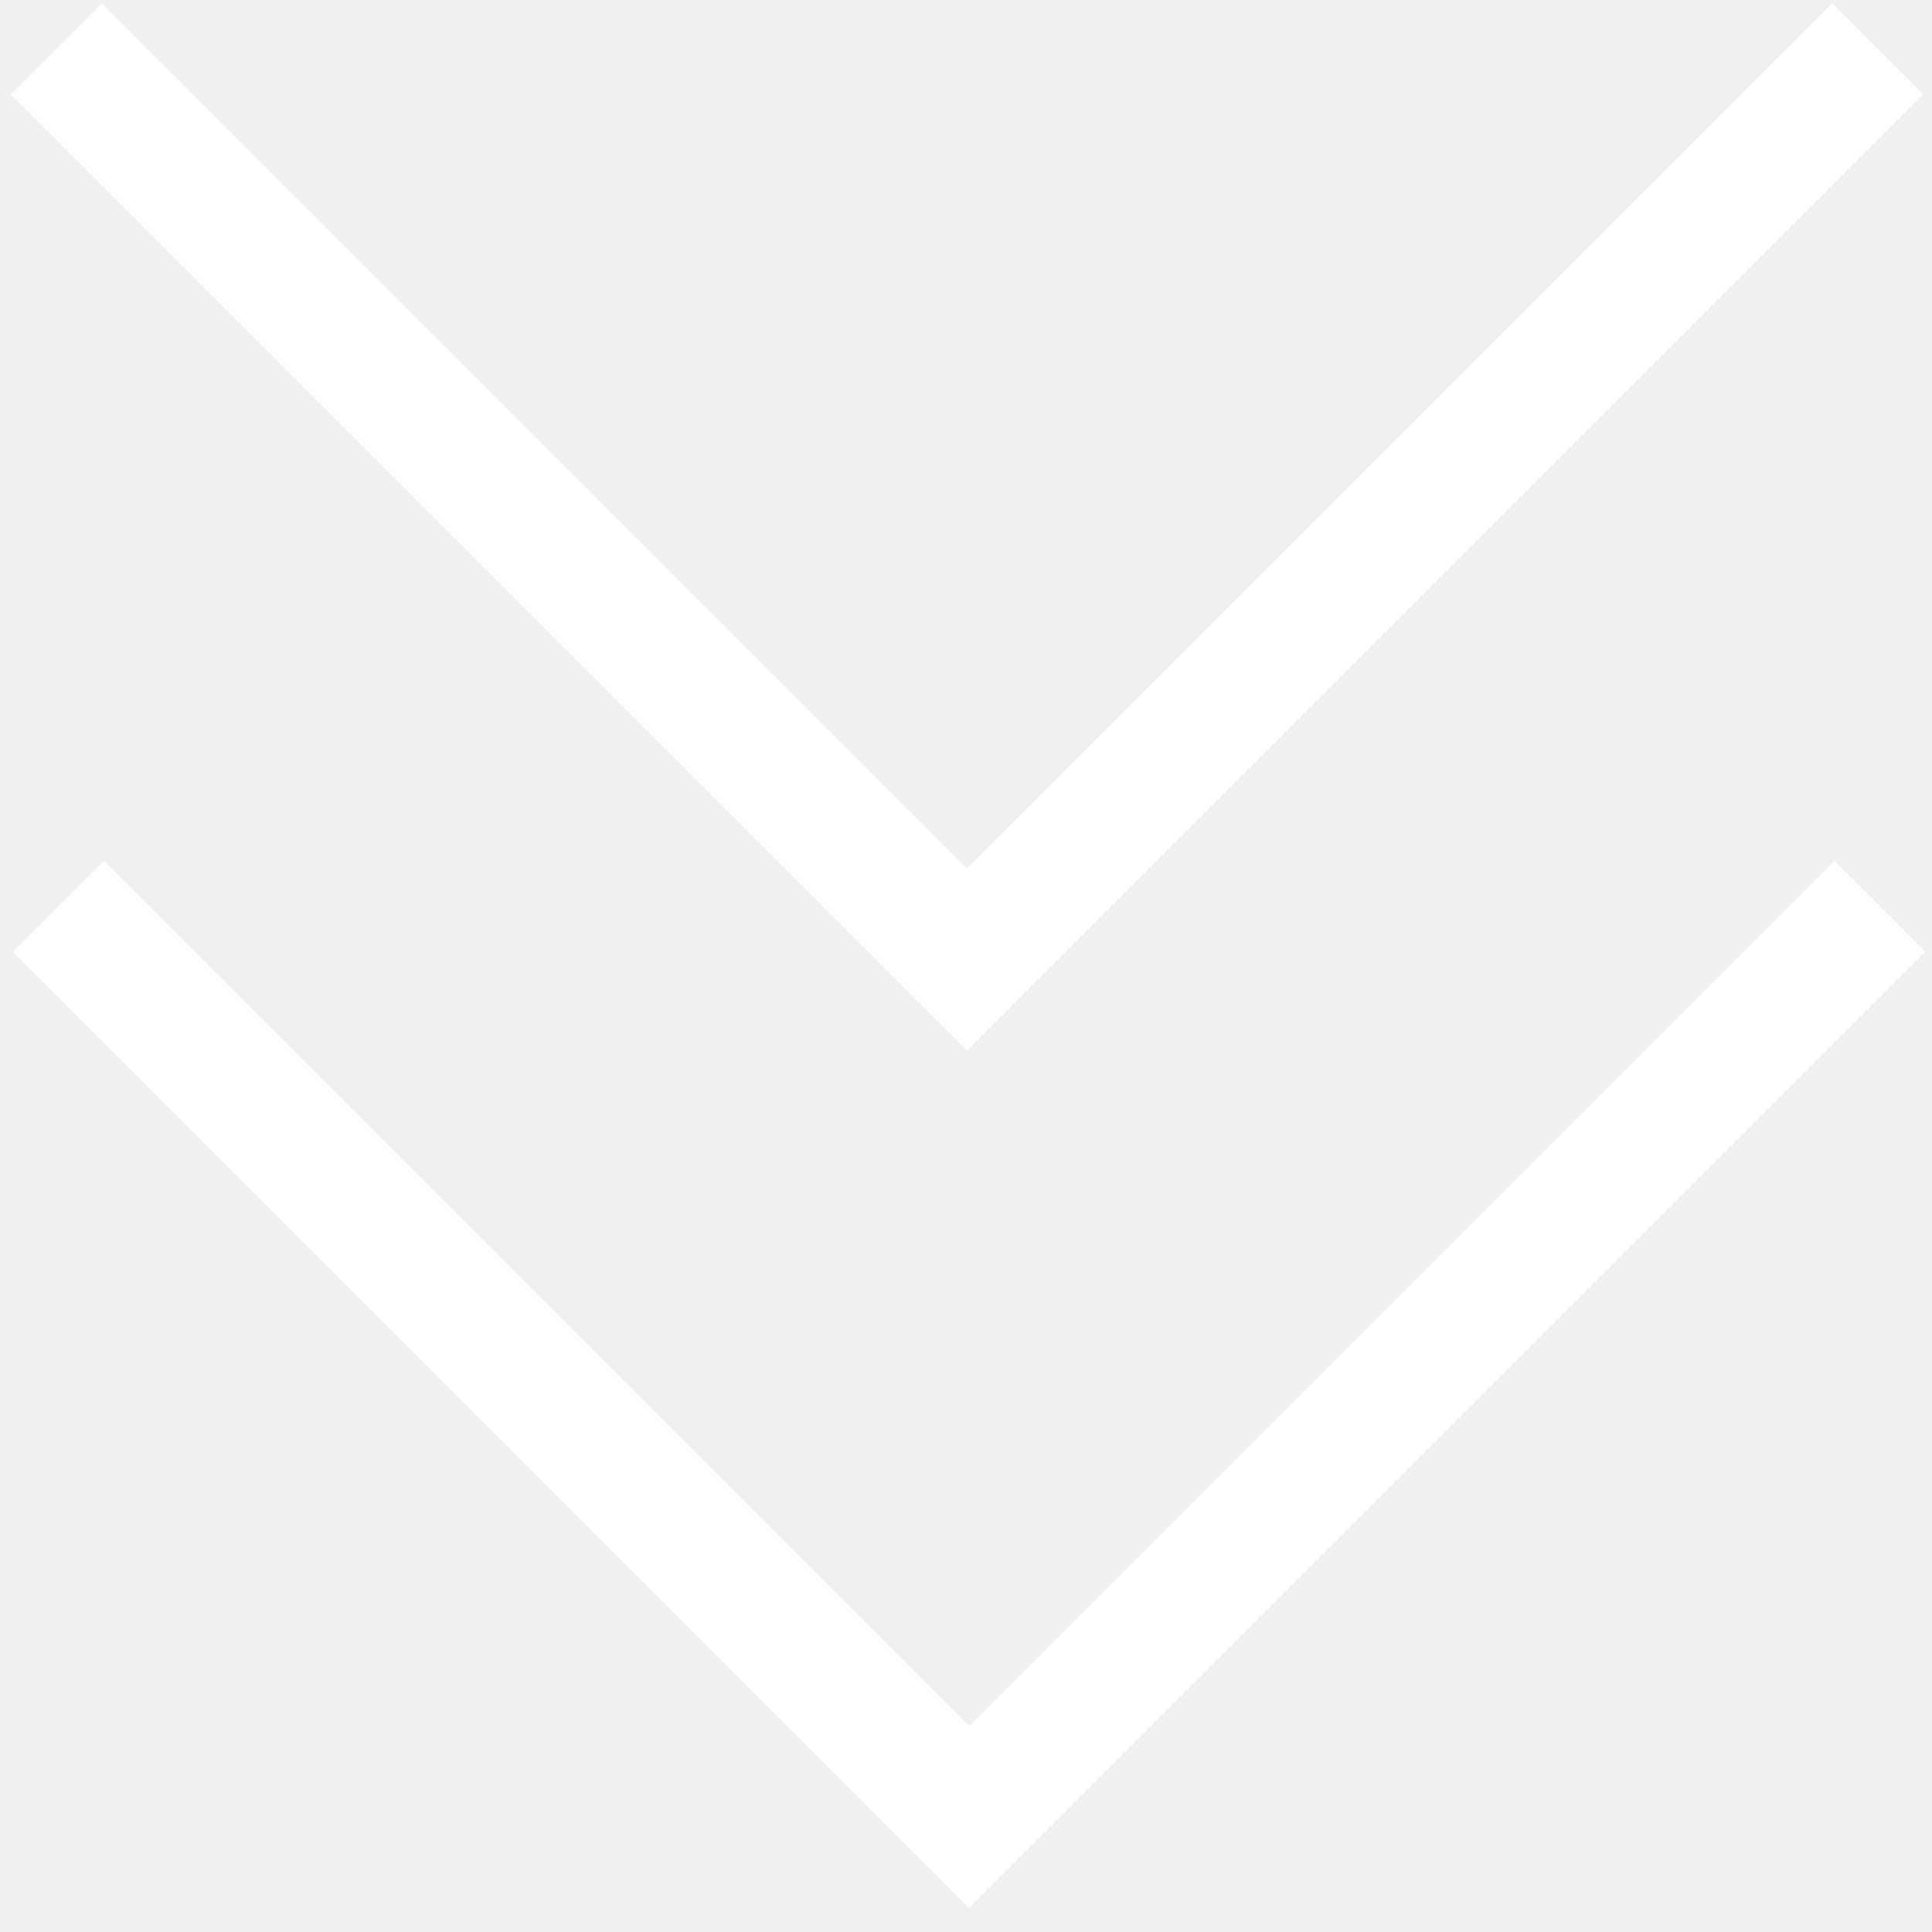
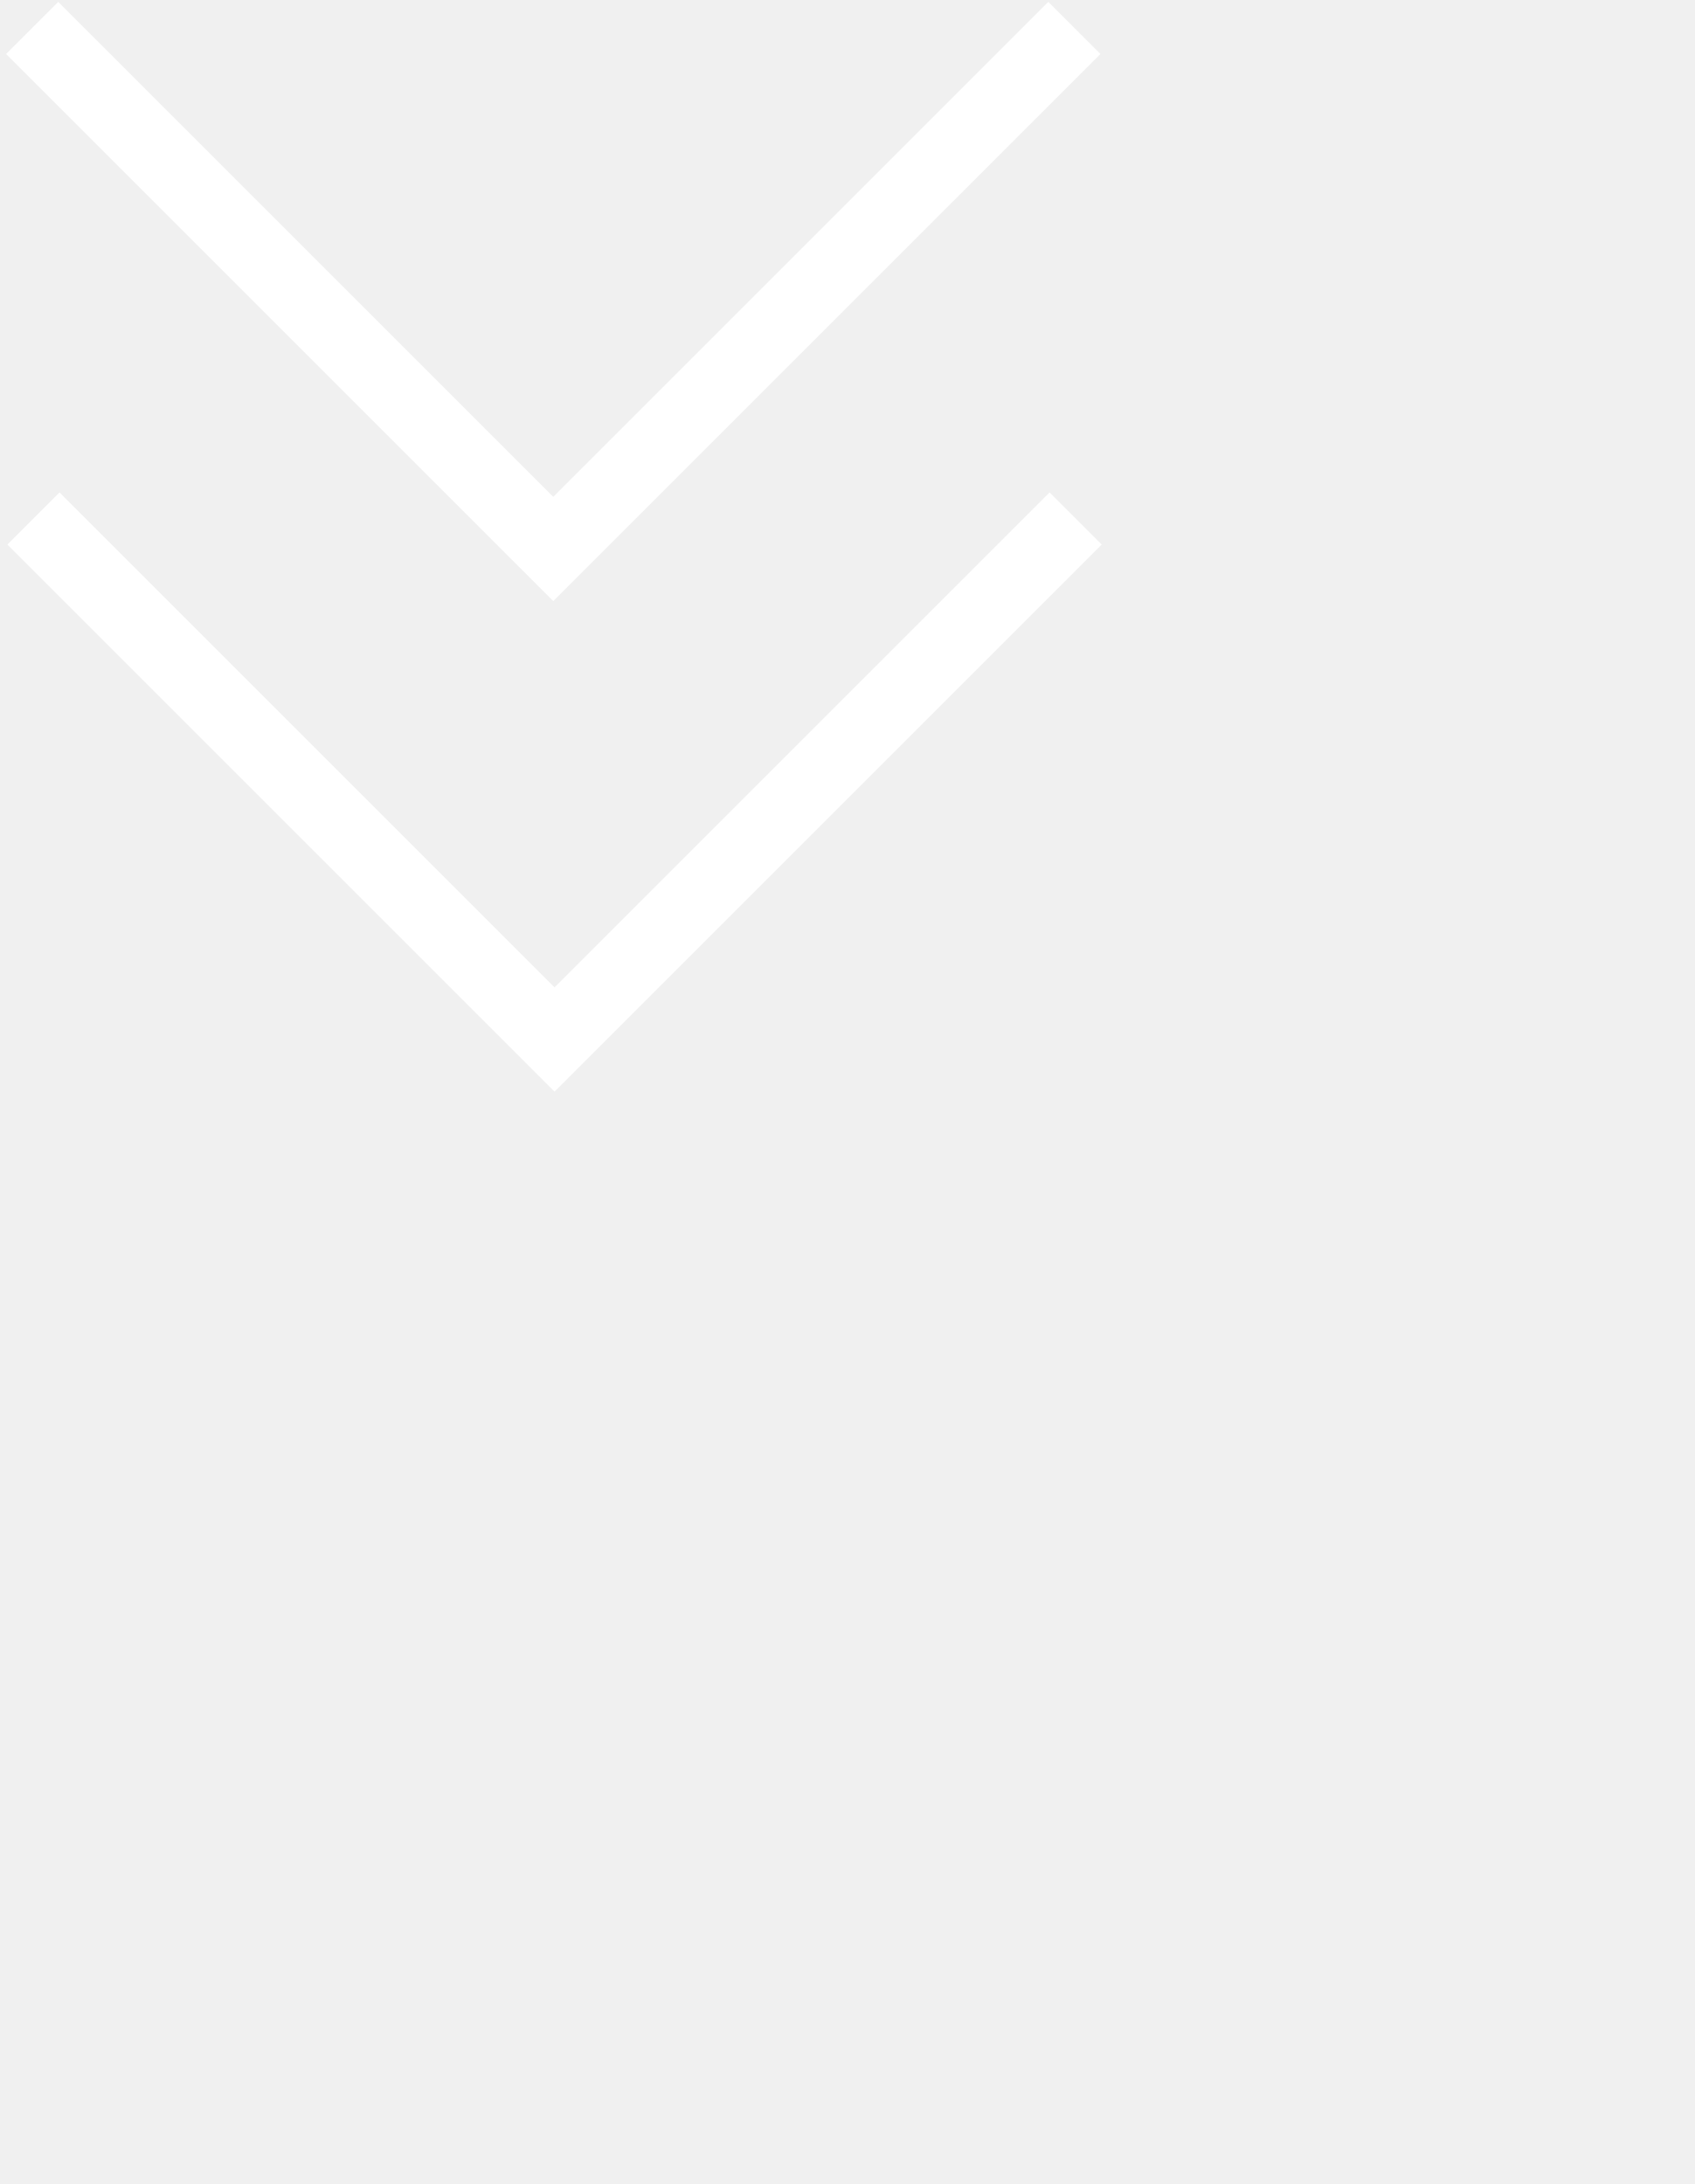
- <svg width="30" height="30">
+ <svg viewbox="0 0 30 30">
  <g fill="#FFF">
    <path d="M25.5 11L25.5 12 4.5 12 4.5 10 23.5 10 23.5-9 25.5-9 25.5 11Z" transform="translate(15.04924, 1.5) rotate(45) translate(-15.04924, -1.5)" />
    <path d="M25.5 24.3L25.5 25.3 4.5 25.3 4.5 23.3 23.5 23.3 23.5 4.3 25.5 4.3 25.5 24.3Z" transform="translate(15.04924, 14.84924) rotate(45) translate(-15.04924, -14.84924)" />
  </g>
</svg>
